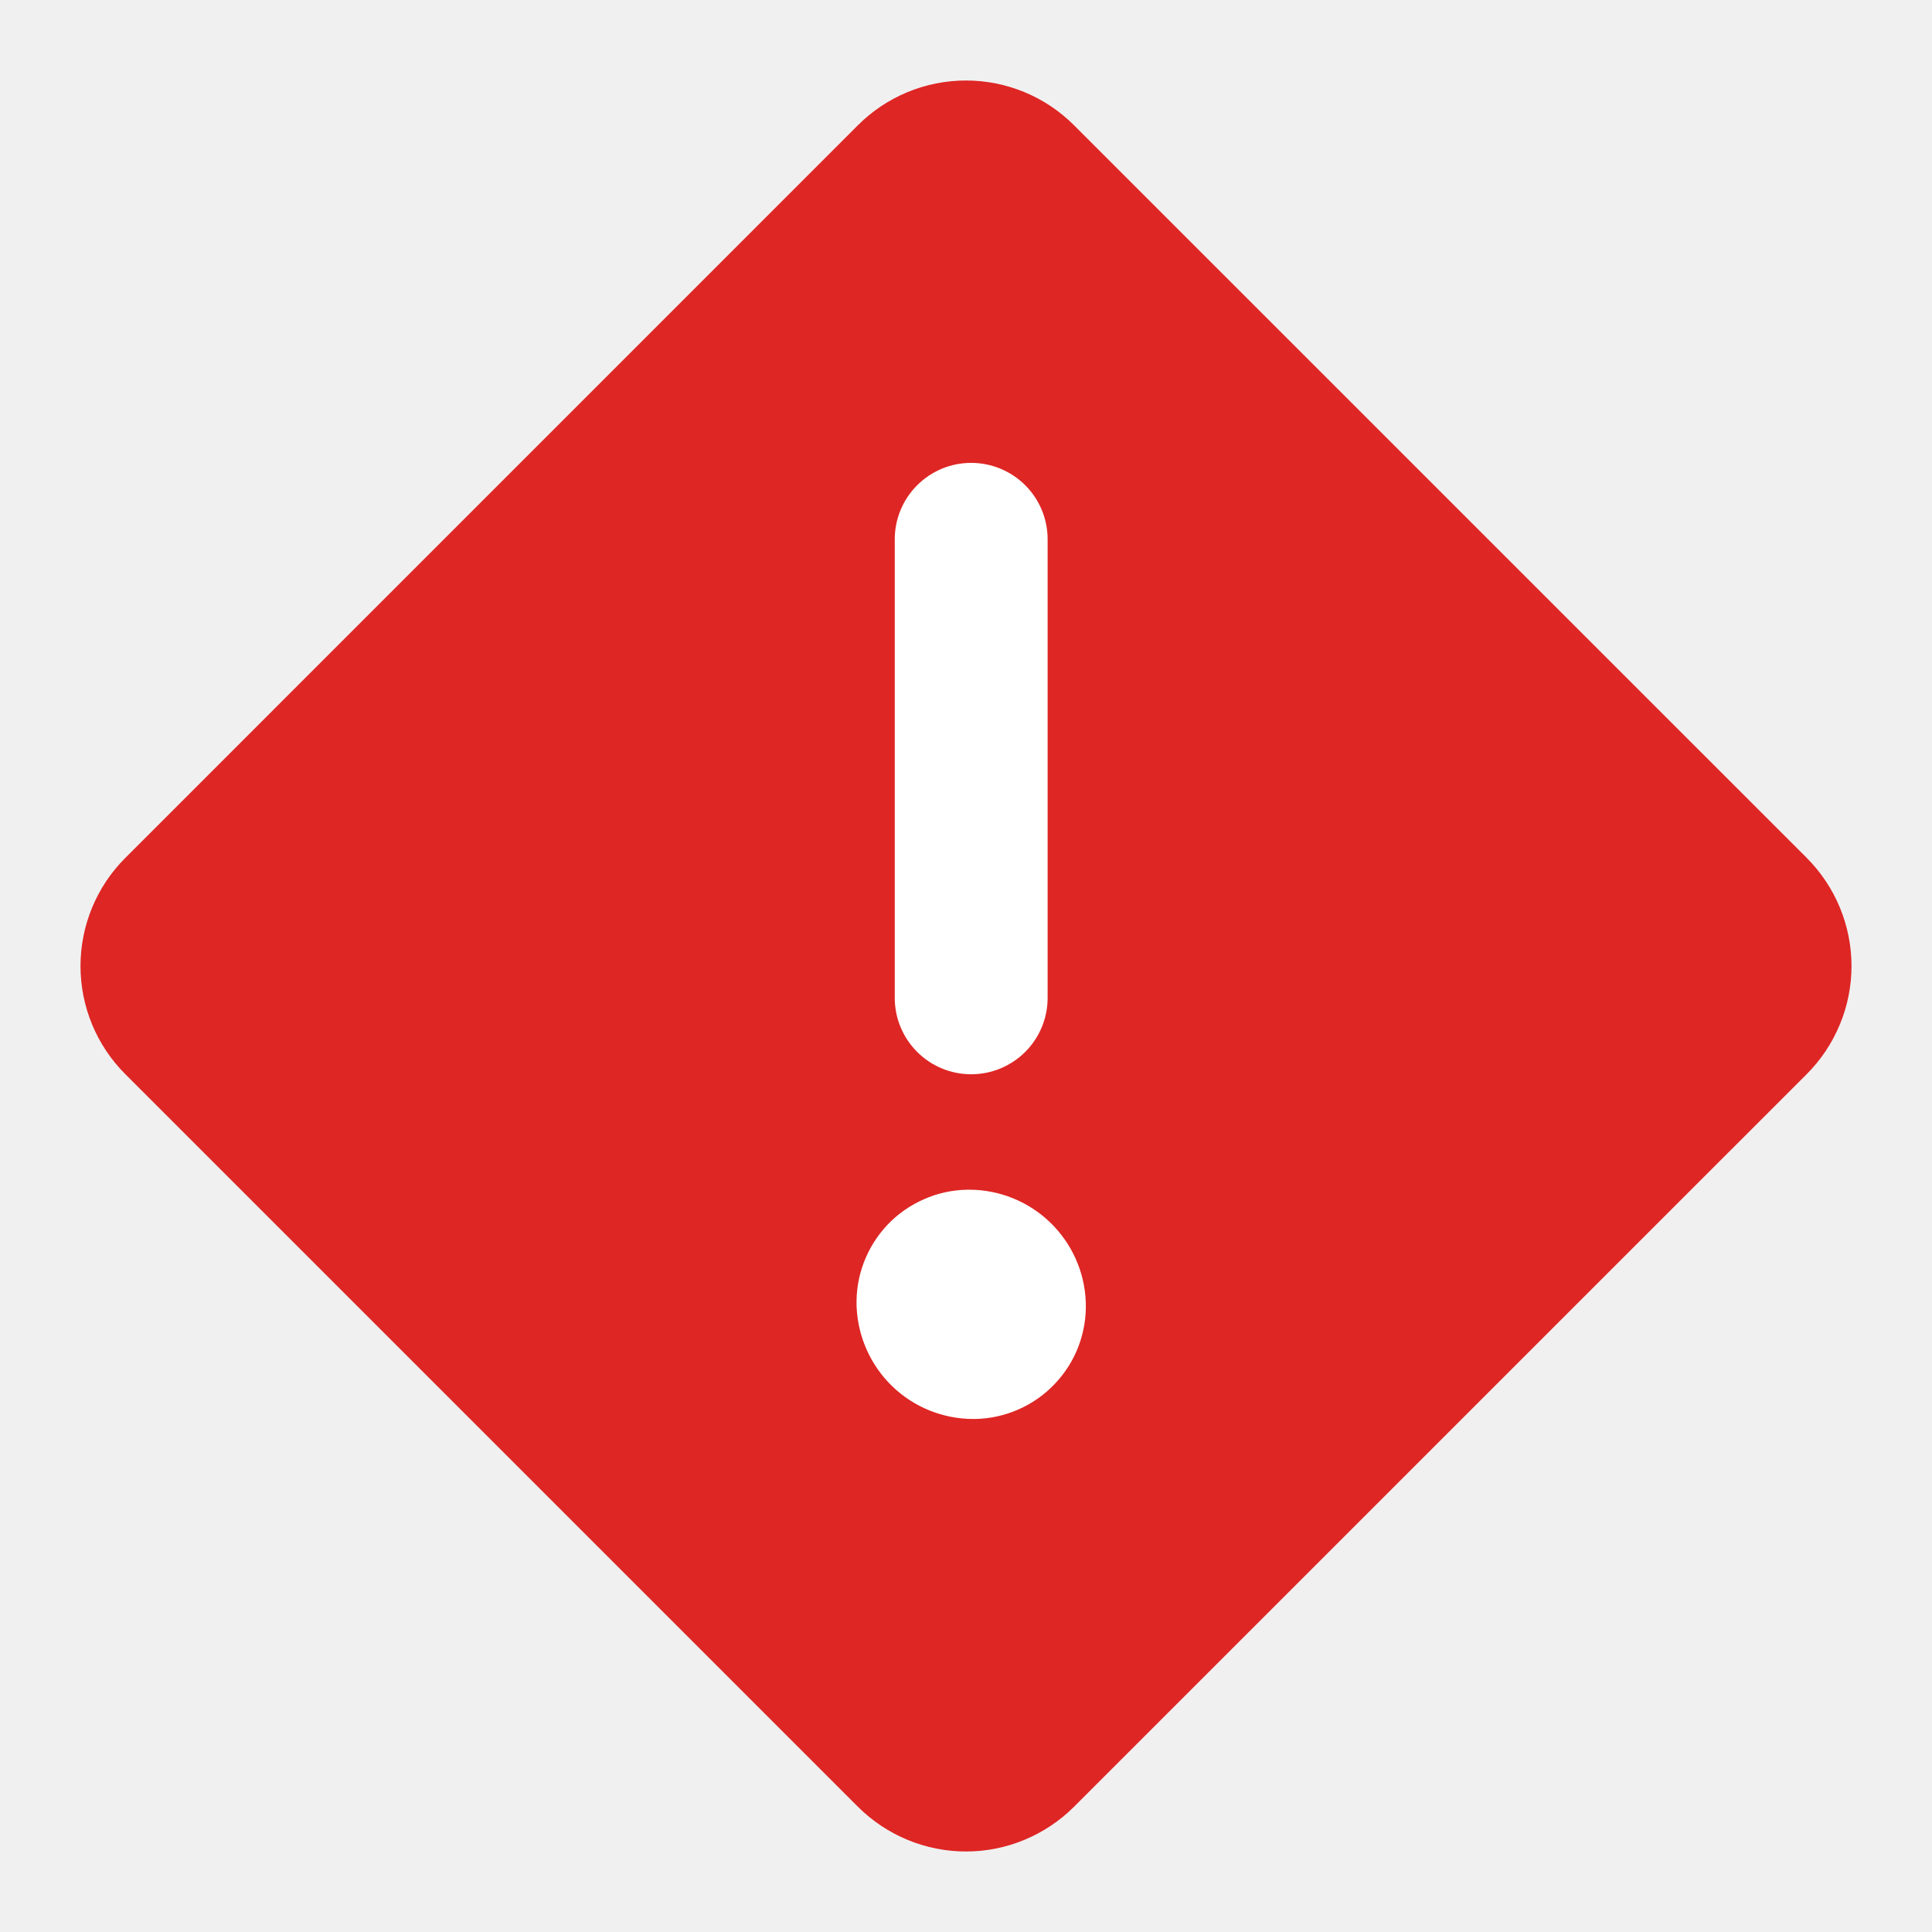
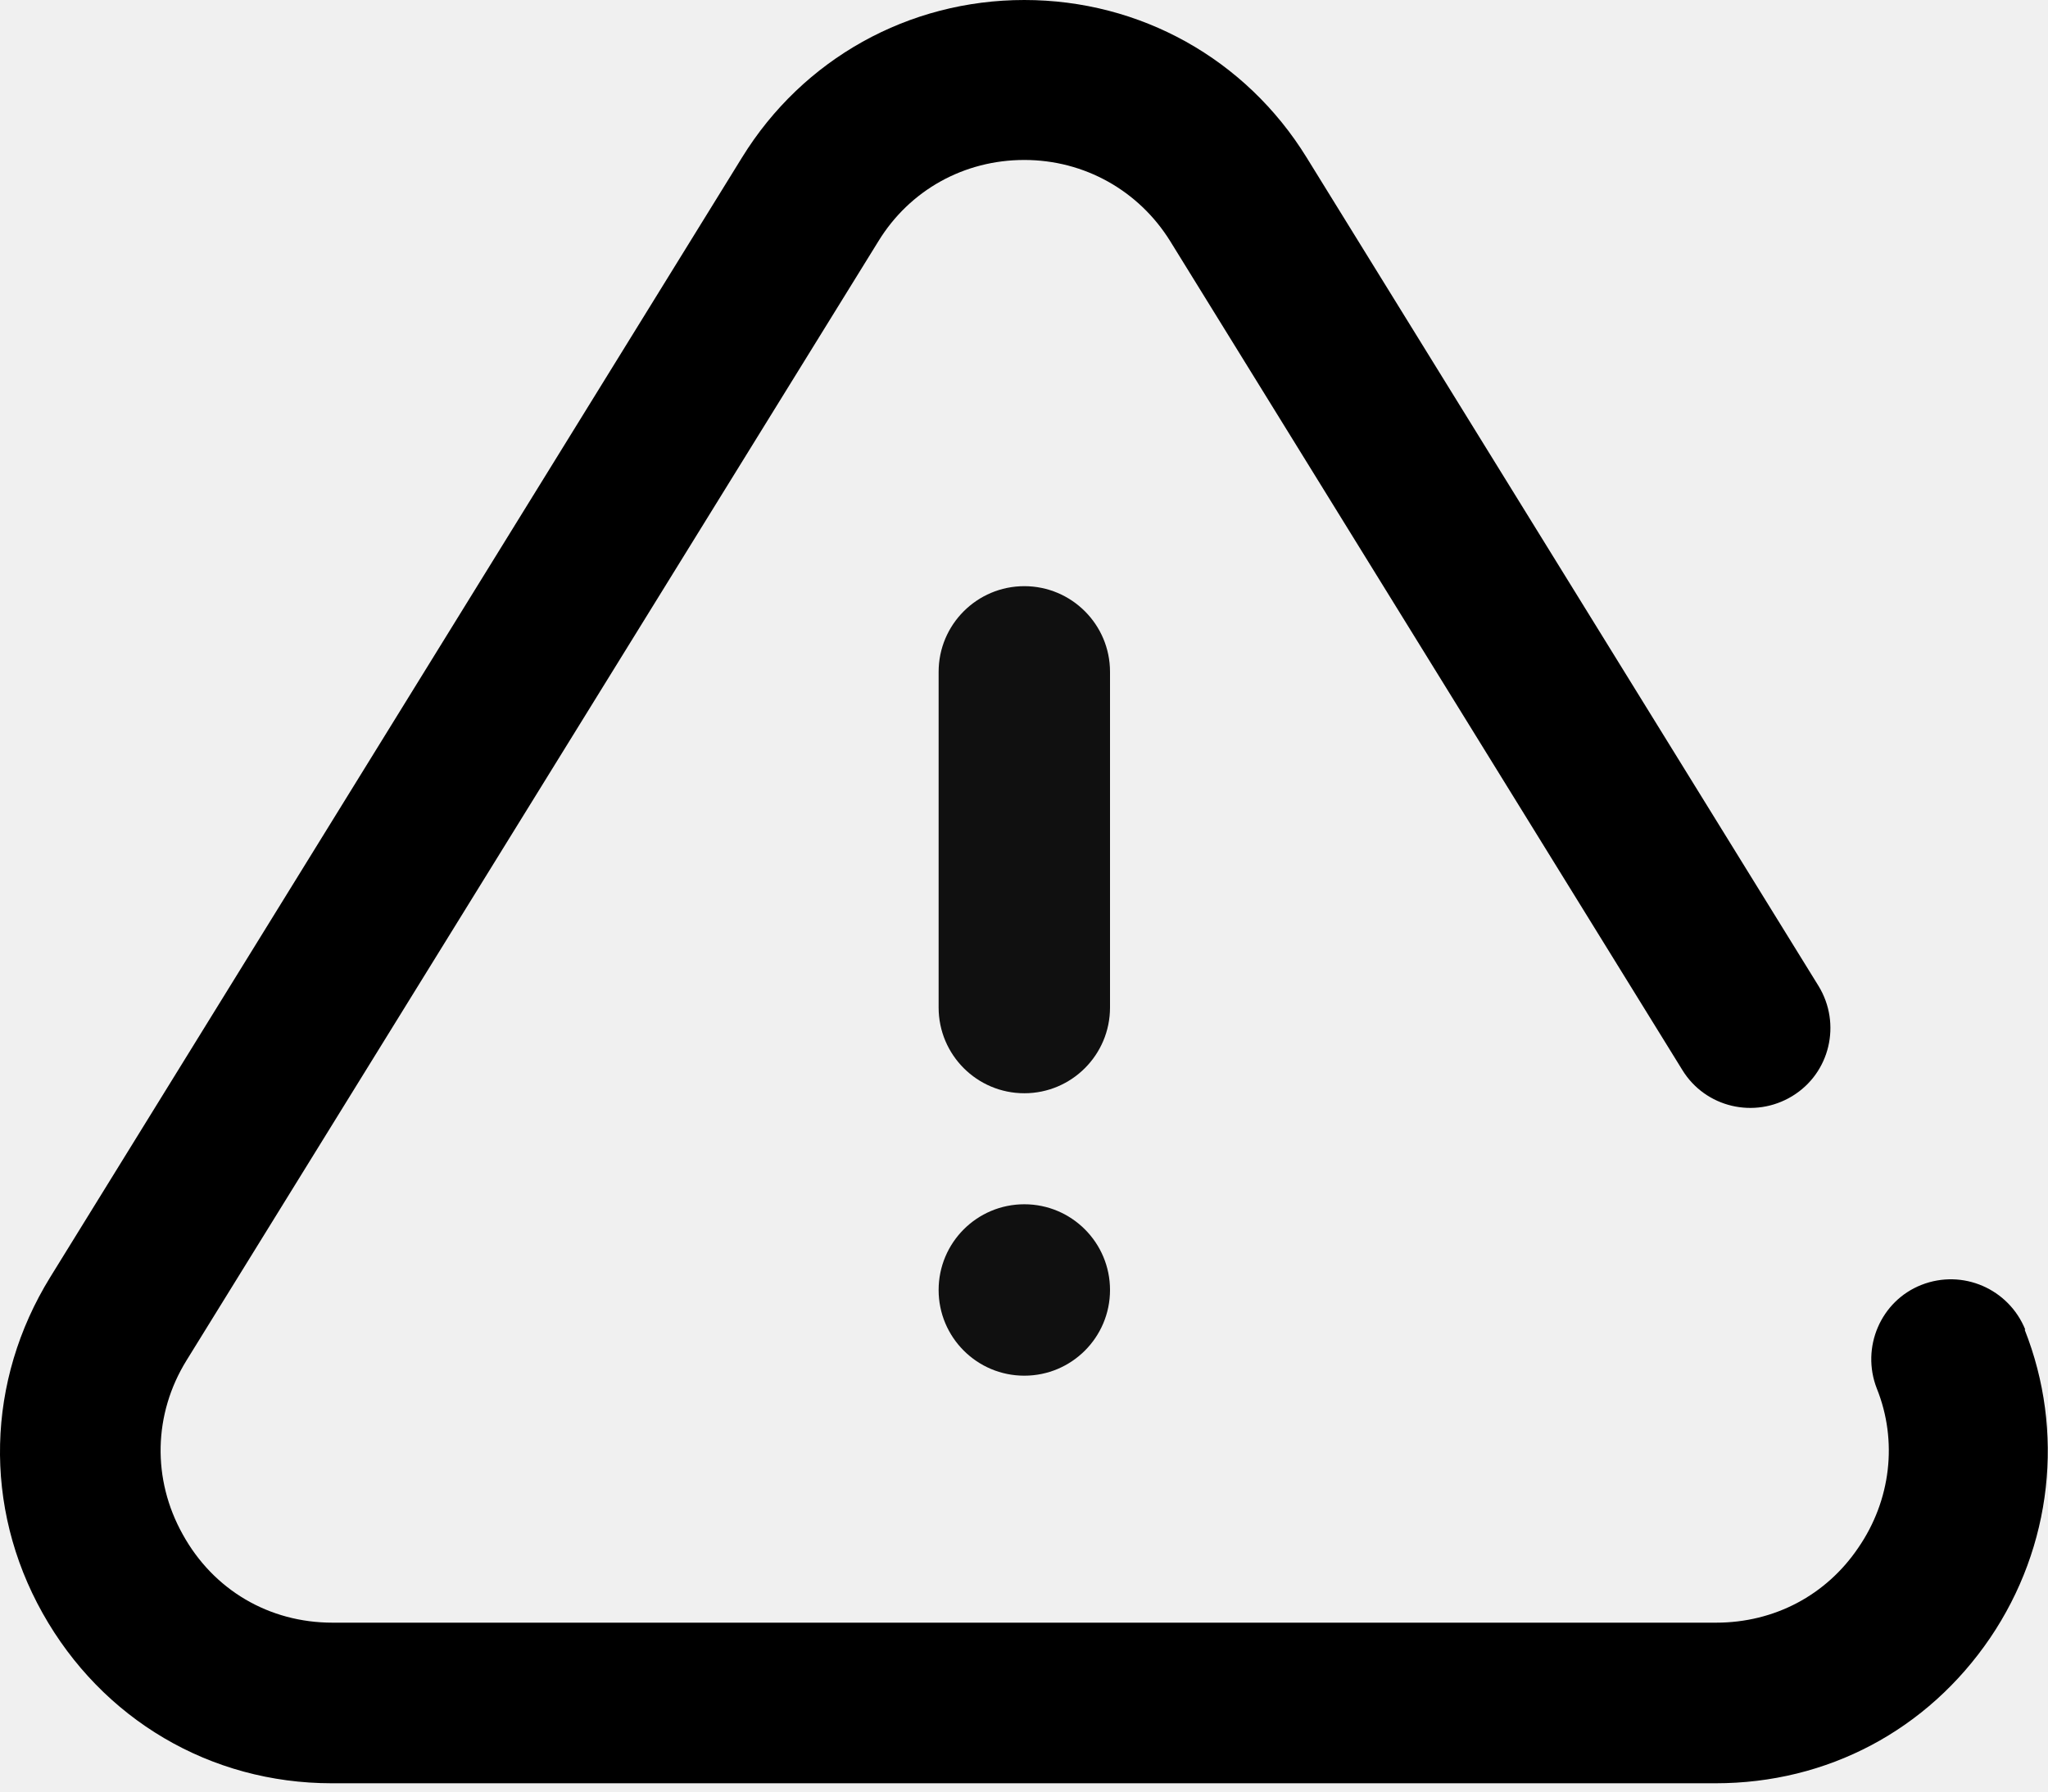
- <svg xmlns="http://www.w3.org/2000/svg" width="24" height="24" viewBox="0 0 24 24" fill="none">
-   <rect x="10" y="5" width="4" height="14" rx="2" fill="white" />
-   <path d="M22.444 10.657L13.342 1.556C12.986 1.2 12.503 1 12 1C11.496 1 11.013 1.2 10.657 1.556L1.556 10.658C1.2 11.014 1 11.497 1 12.001C1 12.504 1.2 12.987 1.556 13.343L10.657 22.444C11.013 22.799 11.496 23 12 23C12.503 23 12.986 22.799 13.342 22.444L22.444 13.343C22.62 13.167 22.76 12.957 22.855 12.727C22.951 12.497 23 12.25 23 12C23 11.751 22.951 11.504 22.855 11.273C22.76 11.043 22.62 10.834 22.444 10.657ZM11.115 6.699C11.115 6.447 11.215 6.206 11.393 6.028C11.571 5.85 11.812 5.75 12.064 5.75C12.316 5.75 12.558 5.85 12.736 6.028C12.914 6.206 13.014 6.447 13.014 6.699V12.396C13.014 12.648 12.914 12.889 12.736 13.067C12.558 13.245 12.316 13.345 12.064 13.345C11.812 13.345 11.571 13.245 11.393 13.067C11.215 12.889 11.115 12.648 11.115 12.396V6.699ZM12.113 17.627H12.086C11.712 17.626 11.352 17.48 11.083 17.22C10.814 16.959 10.656 16.605 10.641 16.231C10.634 16.045 10.664 15.86 10.73 15.685C10.796 15.511 10.895 15.352 11.023 15.216C11.151 15.081 11.305 14.973 11.476 14.898C11.646 14.822 11.83 14.782 12.016 14.779H12.043C12.417 14.78 12.777 14.926 13.046 15.186C13.315 15.446 13.474 15.8 13.488 16.174C13.495 16.36 13.464 16.546 13.399 16.721C13.333 16.895 13.233 17.054 13.105 17.189C12.977 17.325 12.823 17.433 12.653 17.508C12.483 17.583 12.299 17.624 12.113 17.627Z" fill="#DE2624" />
+ <svg xmlns="http://www.w3.org/2000/svg" width="32" height="28" viewBox="0 0 32 28" fill="none">
+   <path d="M31.645 20.78C31.385 20.14 30.665 19.83 30.025 20.08C29.385 20.33 29.075 21.06 29.325 21.7C29.655 22.52 29.545 23.45 29.035 24.19C28.535 24.93 27.725 25.36 26.815 25.36H5.195C4.205 25.36 3.335 24.85 2.855 23.98C2.375 23.12 2.395 22.1 2.915 21.26L13.725 3.77C14.215 2.97 15.065 2.5 16.005 2.5C16.945 2.5 17.795 2.98 18.285 3.77L26.285 16.72C26.645 17.31 27.415 17.49 28.005 17.13C28.595 16.77 28.775 16 28.415 15.41L20.415 2.46C19.465 0.92 17.815 0 16.005 0C14.195 0 12.545 0.92 11.595 2.46L0.785 19.96C-0.215 21.58 -0.265 23.55 0.665 25.21C1.595 26.87 3.285 27.87 5.185 27.87H26.805C28.555 27.87 30.115 27.04 31.095 25.6C32.065 24.17 32.265 22.37 31.635 20.78H31.645Z" fill="black" />
+   <path fill-rule="evenodd" clip-rule="evenodd" d="M16.005 17.086C15.266 17.086 14.666 16.486 14.666 15.746L14.666 10.5C14.666 9.761 15.266 9.161 16.005 9.161C16.744 9.161 17.344 9.761 17.344 10.5L17.344 15.746C17.344 16.486 16.744 17.086 16.005 17.086Z" fill="#101010" />
+   <path d="M16.005 18.821C15.265 18.821 14.666 19.421 14.666 20.161C14.666 20.9 15.265 21.5 16.005 21.5C16.745 21.5 17.344 20.9 17.344 20.161C17.344 19.421 16.745 18.821 16.005 18.821Z" fill="#101010" />
</svg>
